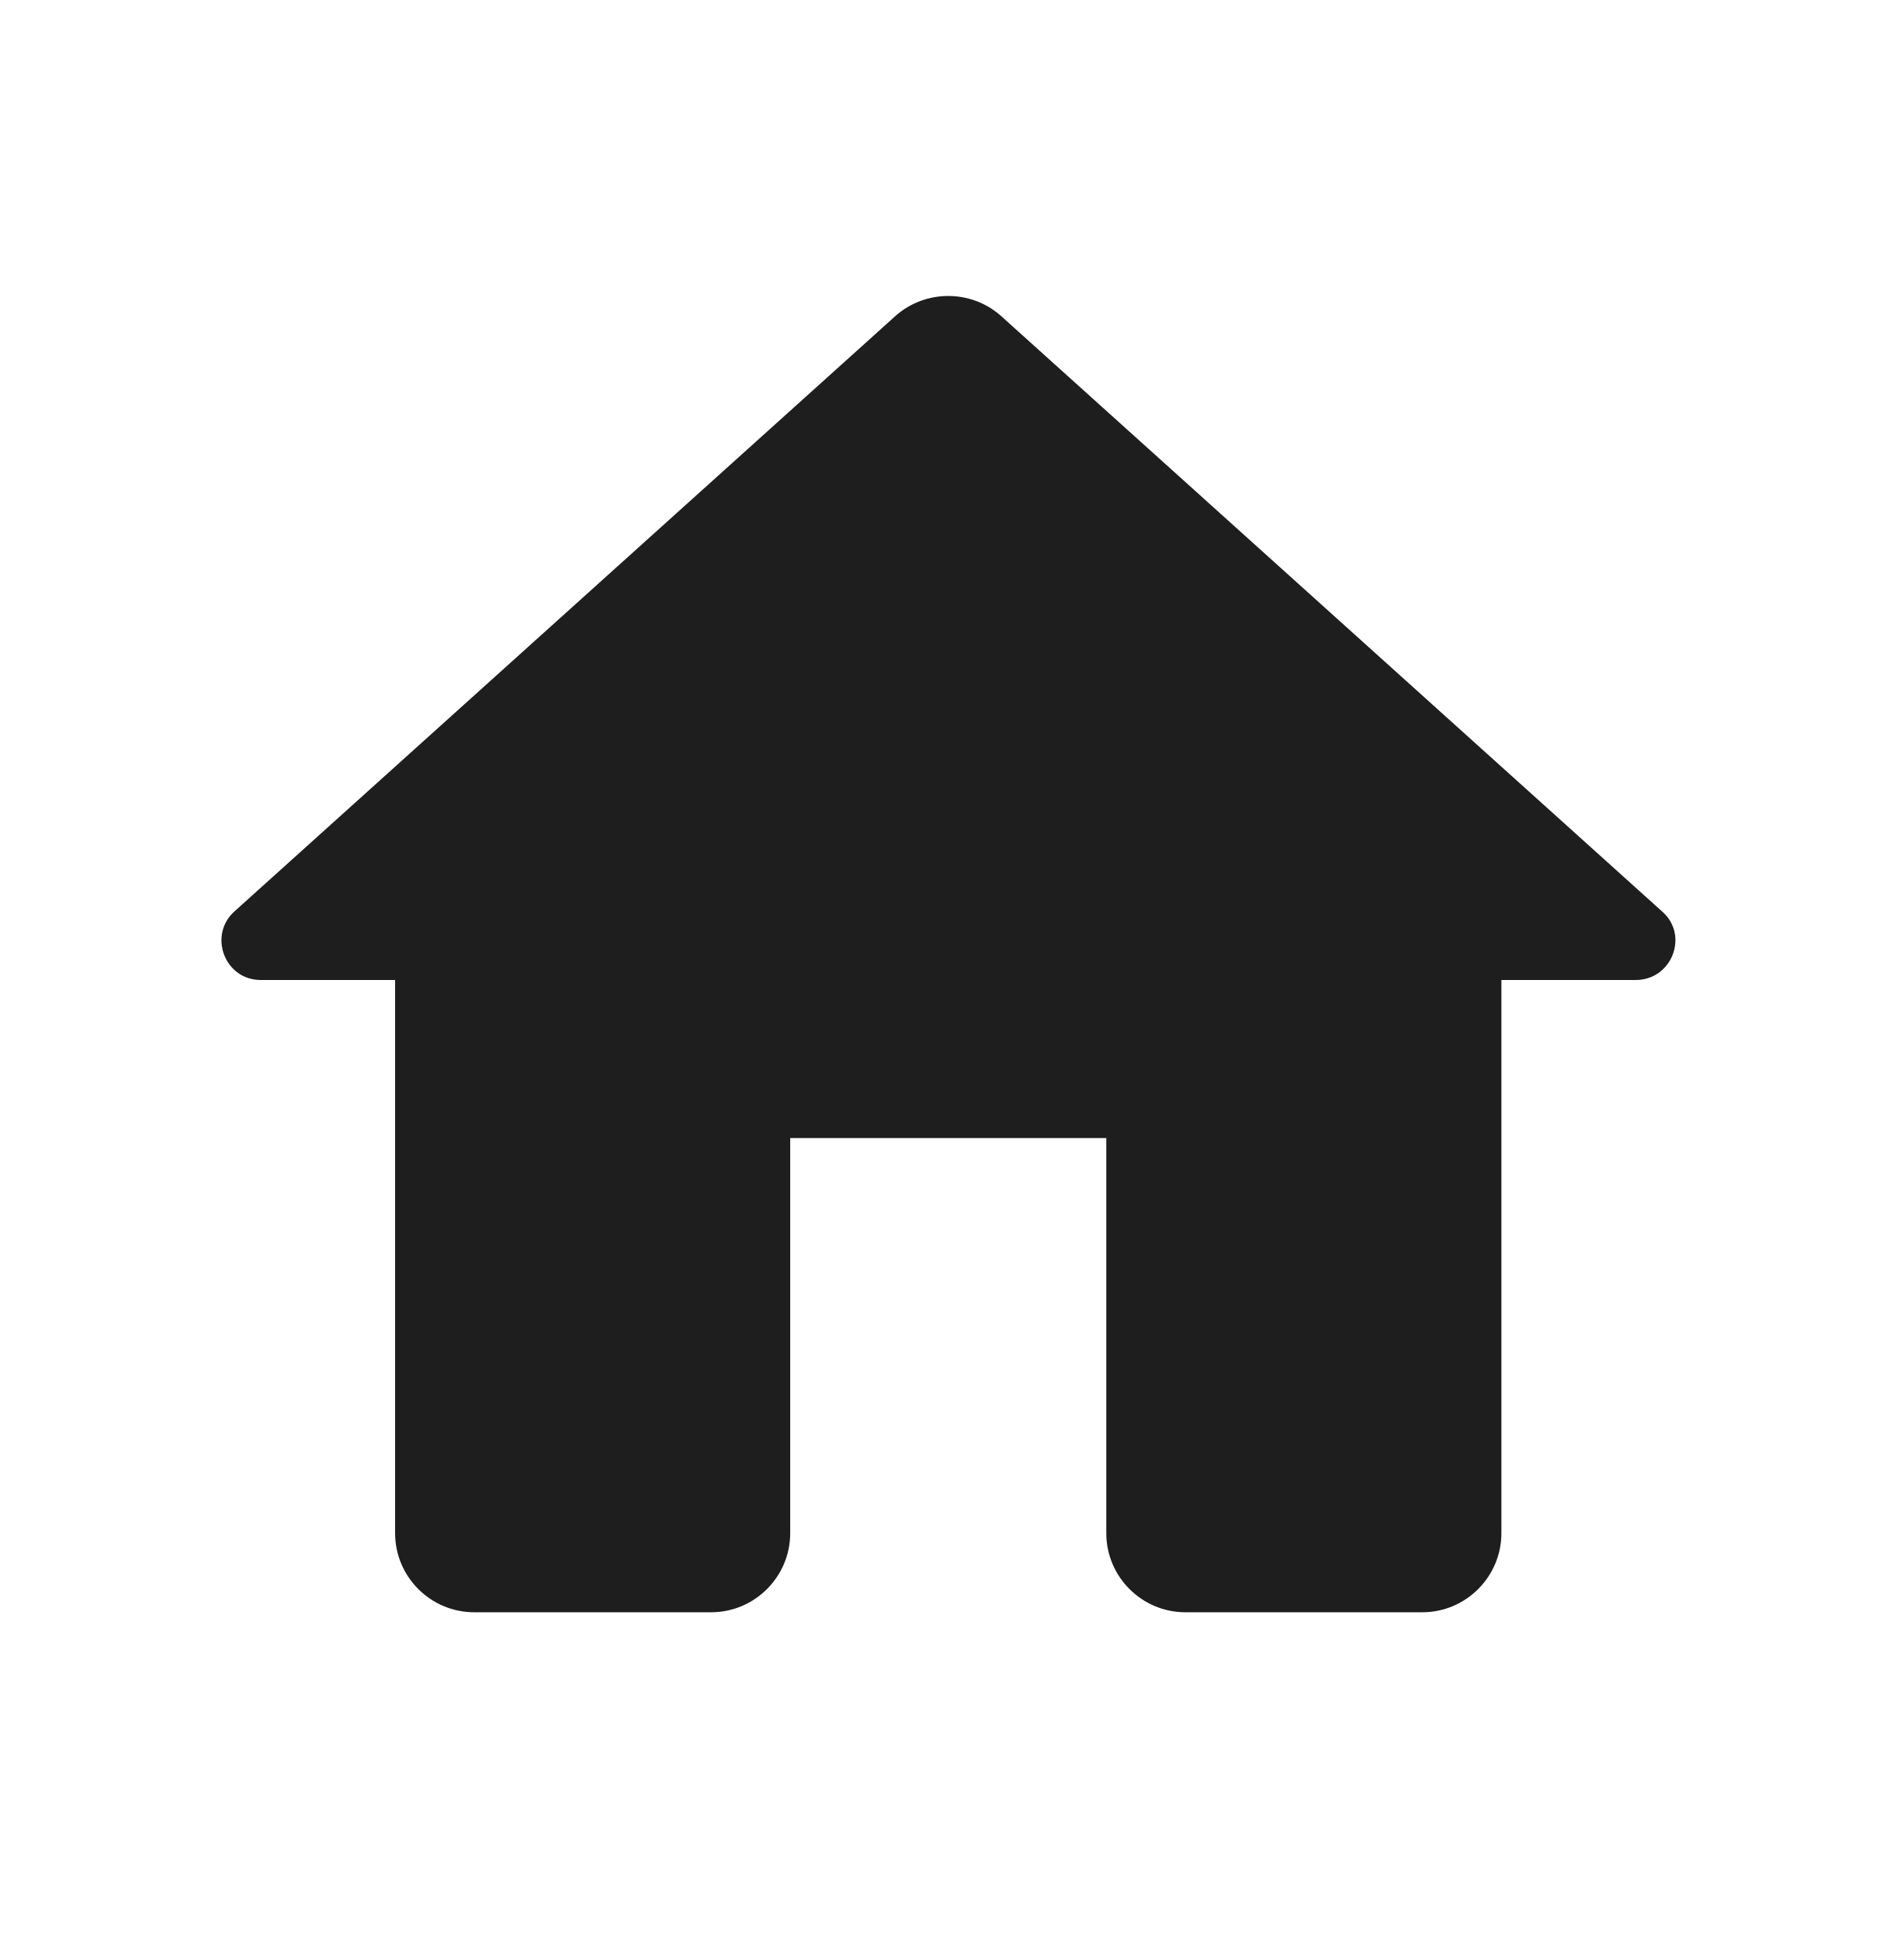
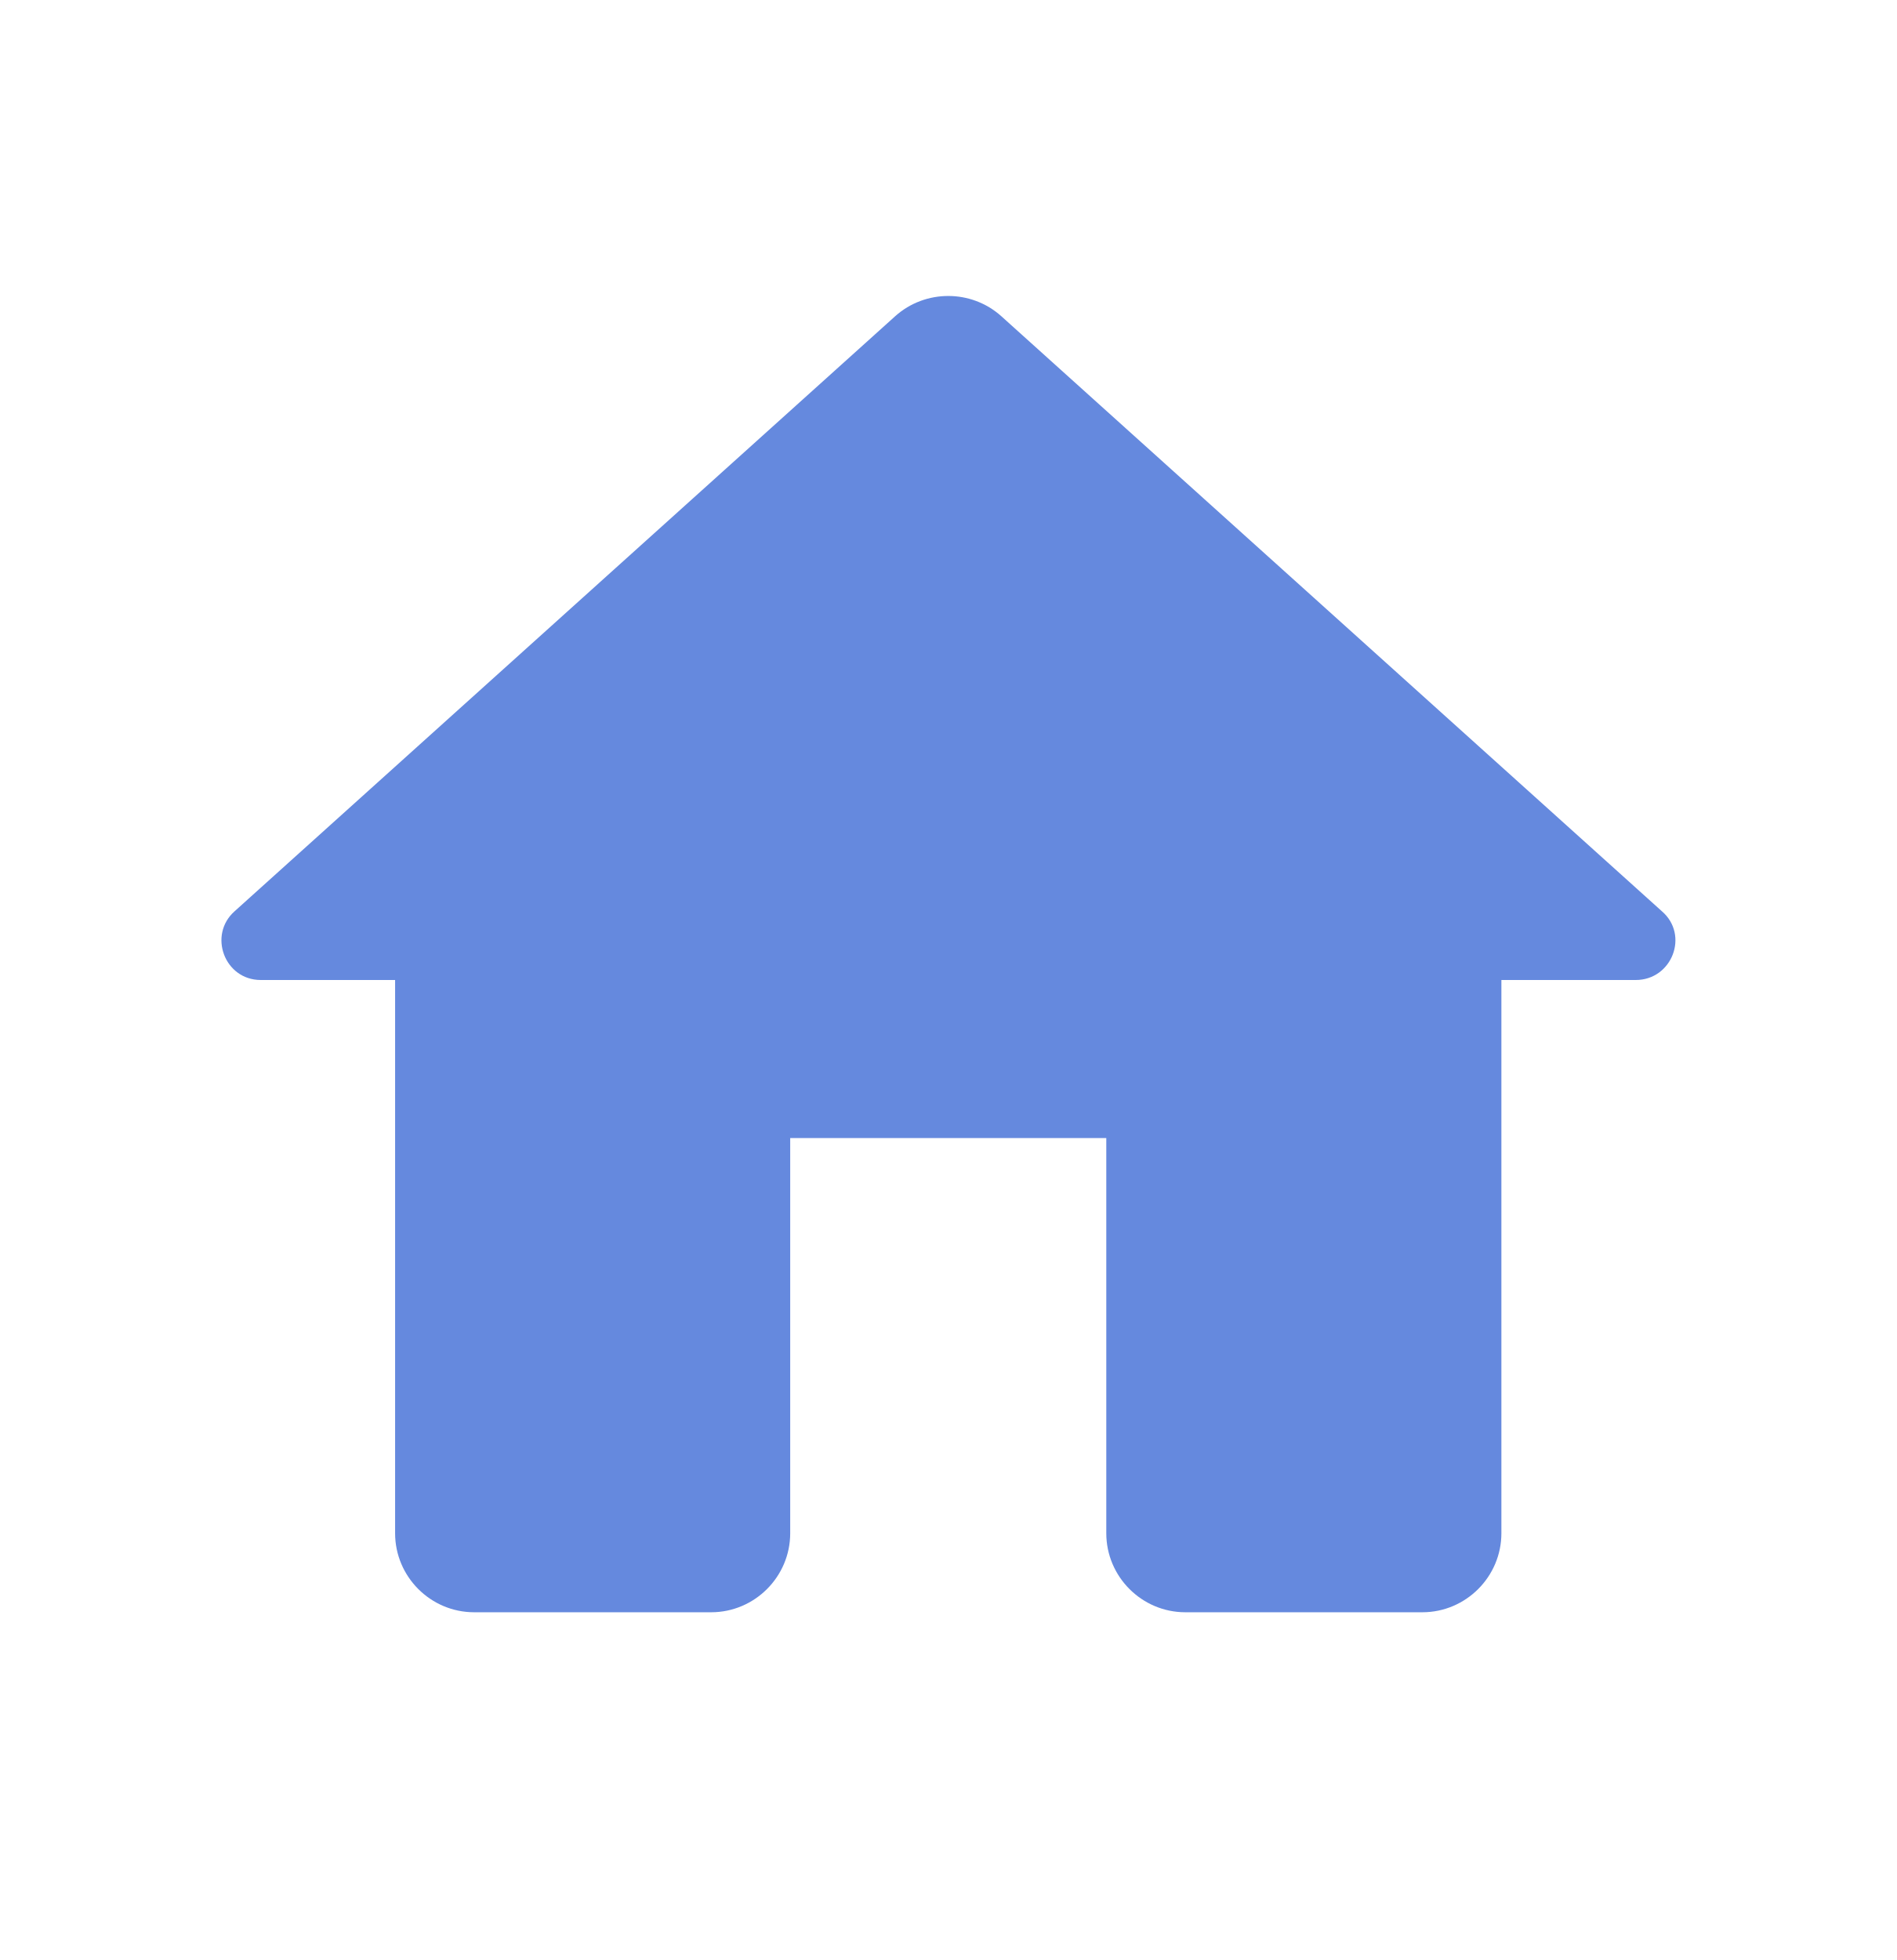
<svg xmlns="http://www.w3.org/2000/svg" width="30" height="31" viewBox="0 0 30 31" fill="none">
  <g id="HomeRounded">
-     <path id="Vector" d="M12.5 24.25V18H17.5V24.25C17.5 24.938 18.062 25.5 18.75 25.5H22.5C23.188 25.5 23.75 24.938 23.75 24.25V15.5H25.875C26.45 15.5 26.725 14.787 26.288 14.412L15.838 5C15.363 4.575 14.637 4.575 14.162 5L3.712 14.412C3.288 14.787 3.55 15.5 4.125 15.5H6.25V24.25C6.25 24.938 6.812 25.5 7.5 25.5H11.25C11.938 25.5 12.5 24.938 12.5 24.25Z" fill="#1E1E1E" />
+     <path id="Vector" d="M12.5 24.25V18H17.5V24.25C17.5 24.938 18.062 25.5 18.75 25.5H22.5C23.188 25.5 23.75 24.938 23.75 24.25V15.5H25.875C26.45 15.5 26.725 14.787 26.288 14.412L15.838 5C15.363 4.575 14.637 4.575 14.162 5L3.712 14.412C3.288 14.787 3.55 15.5 4.125 15.5H6.25V24.25C6.25 24.938 6.812 25.5 7.5 25.5H11.25C11.938 25.5 12.5 24.938 12.5 24.25Z" fill="#6589DE" />
  </g>
</svg>
